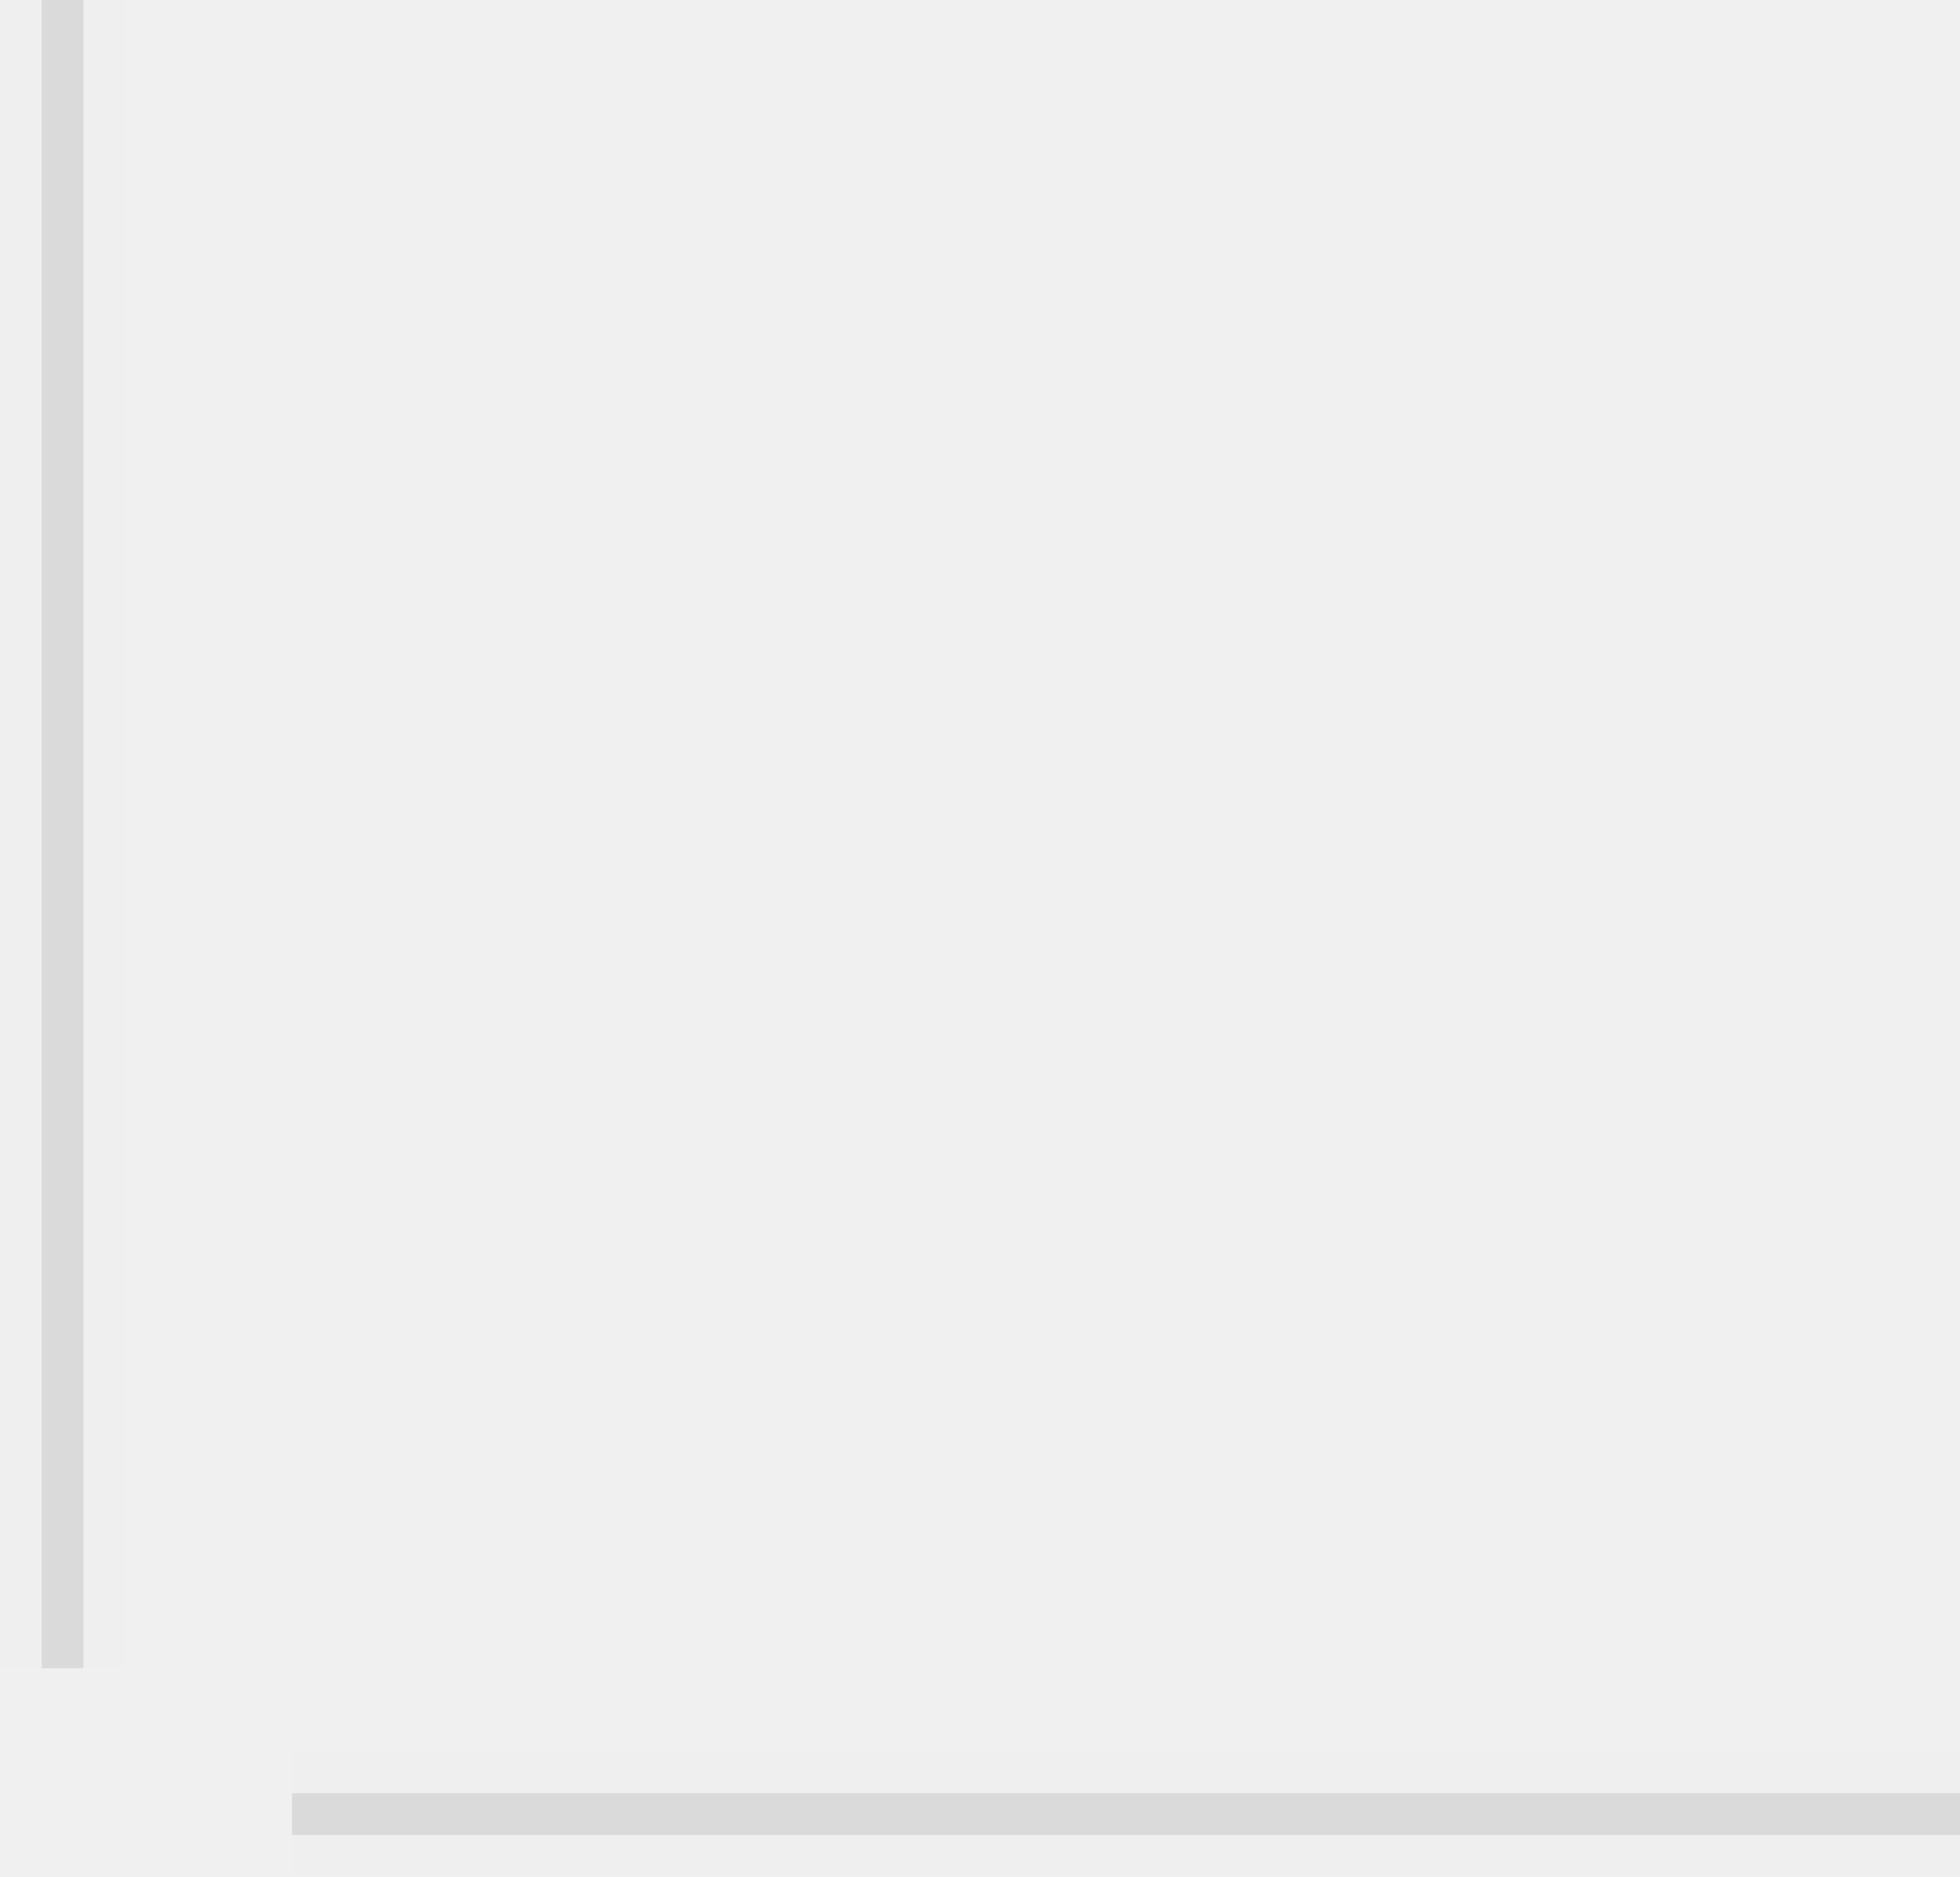
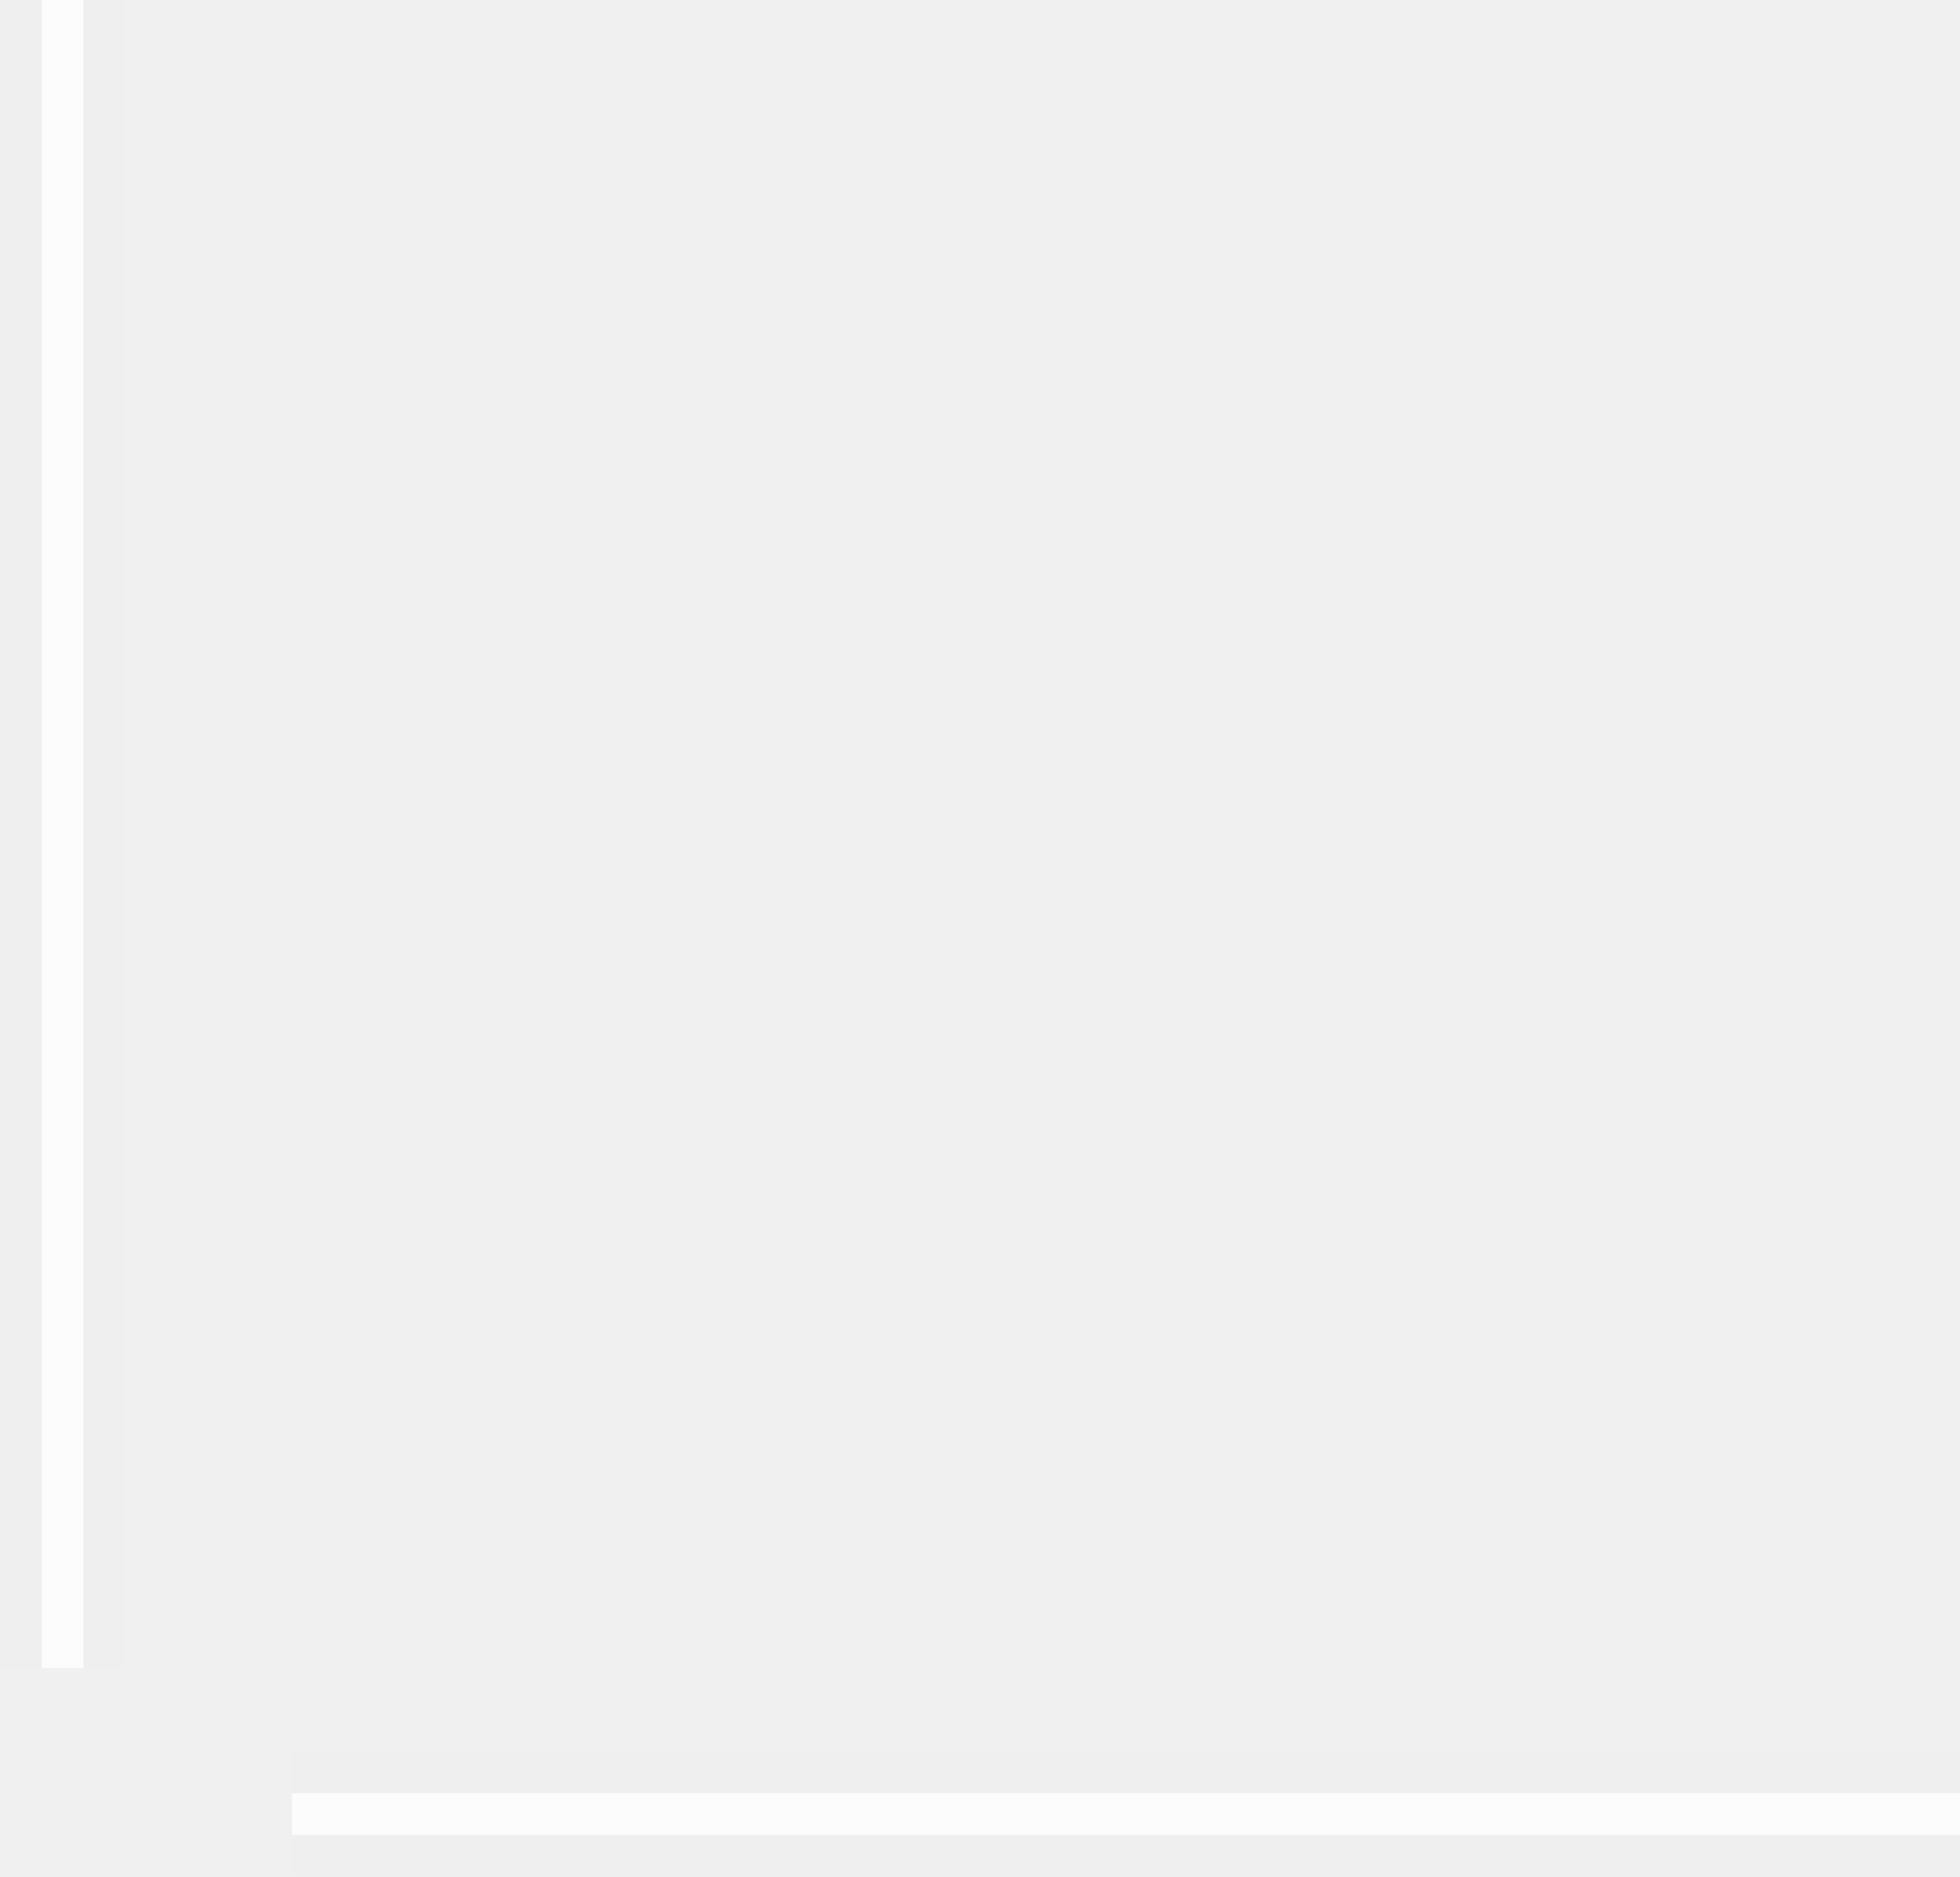
<svg xmlns="http://www.w3.org/2000/svg" width="47" height="45" id="svg2" version="1.0">
  <defs id="defs4">
    <style id="current-color-scheme" type="text/css">      .ColorScheme-Text {
        color:#31363b;
      }
      .ColorScheme-Background{
        color:#eff0f1;
      }
      .ColorScheme-ViewText {
        color:#31363b;
      }
      .ColorScheme-ViewBackground{
        color:#fcfcfc;
      }
      .ColorScheme-ViewHover {
        color:#3daee9;
      }
      .ColorScheme-ViewFocus{
        color:#3daee9;
      }
      .ColorScheme-ButtonText {
        color:#31363b;
      }
      .ColorScheme-ButtonBackground{
        color:#eff0f1;
      }
      .ColorScheme-ButtonHover {
        color:#3daee9;
      }
      .ColorScheme-ButtonFocus{
        color:#3daee9;
      }</style>
  </defs>
  <g id="layer1" transform="translate(-28,-14)">
    <g id="vertical-line" transform="translate(-4.96875,0.40625)">
      <path style="color:#31363b;opacity:0.01;fill:currentColor;fill-opacity:0.3;stroke:none" d="m 32.969,13.594 0,40 3,0 0,-40 -3,0 z" id="path2993" class="ColorScheme-Text" />
      <path style="color:#eff0f1;fill:currentColor;fill-opacity:0.1;stroke:none" d="m 33.969,13.594 0,40 1,0 0,-40 -1,0 z" id="path3785" class="ColorScheme-Background" />
-       <path class="ColorScheme-Text" id="path2998" d="m 33.969,13.594 0,40 1,0 0,-40 -1,0 z" style="color:#31363b;fill:#cccccc;fill-opacity:0.605;stroke:none" />
+       <path class="ColorScheme-Text" id="path2998" d="m 33.969,13.594 0,40 1,0 0,-40 -1,0 z" style="color:#31363b;fill:#ffffff;fill-opacity:0.798;stroke:none" />
    </g>
    <g id="horizontal-line" transform="translate(-0.690972,0.471)">
      <path class="ColorScheme-Text" id="path3767" d="m 75.691,55.529 -40,0 0,3 40,0 0,-3 z" style="color:#31363b;opacity:0.01;fill:currentColor;fill-opacity:0.3;stroke:none" />
      <path style="color:#eff0f1;fill:currentColor;fill-opacity:0.1;stroke:none" d="m 75.691,56.529 -40,0 0,1 40,0 0,-1 z" id="path2992" class="ColorScheme-Background" />
-       <path class="ColorScheme-Text" id="path3787" d="m 75.691,56.529 -40,0 0,1 40,0 0,-1 z" style="color:#31363b;fill:#cccccc;fill-opacity:0.605;stroke:none" />
+       <path class="ColorScheme-Text" id="path3787" d="m 75.691,56.529 -40,0 0,1 40,0 0,-1 z" style="color:#31363b;fill:#ffffff;fill-opacity:0.798;stroke:none" />
    </g>
  </g>
</svg>
